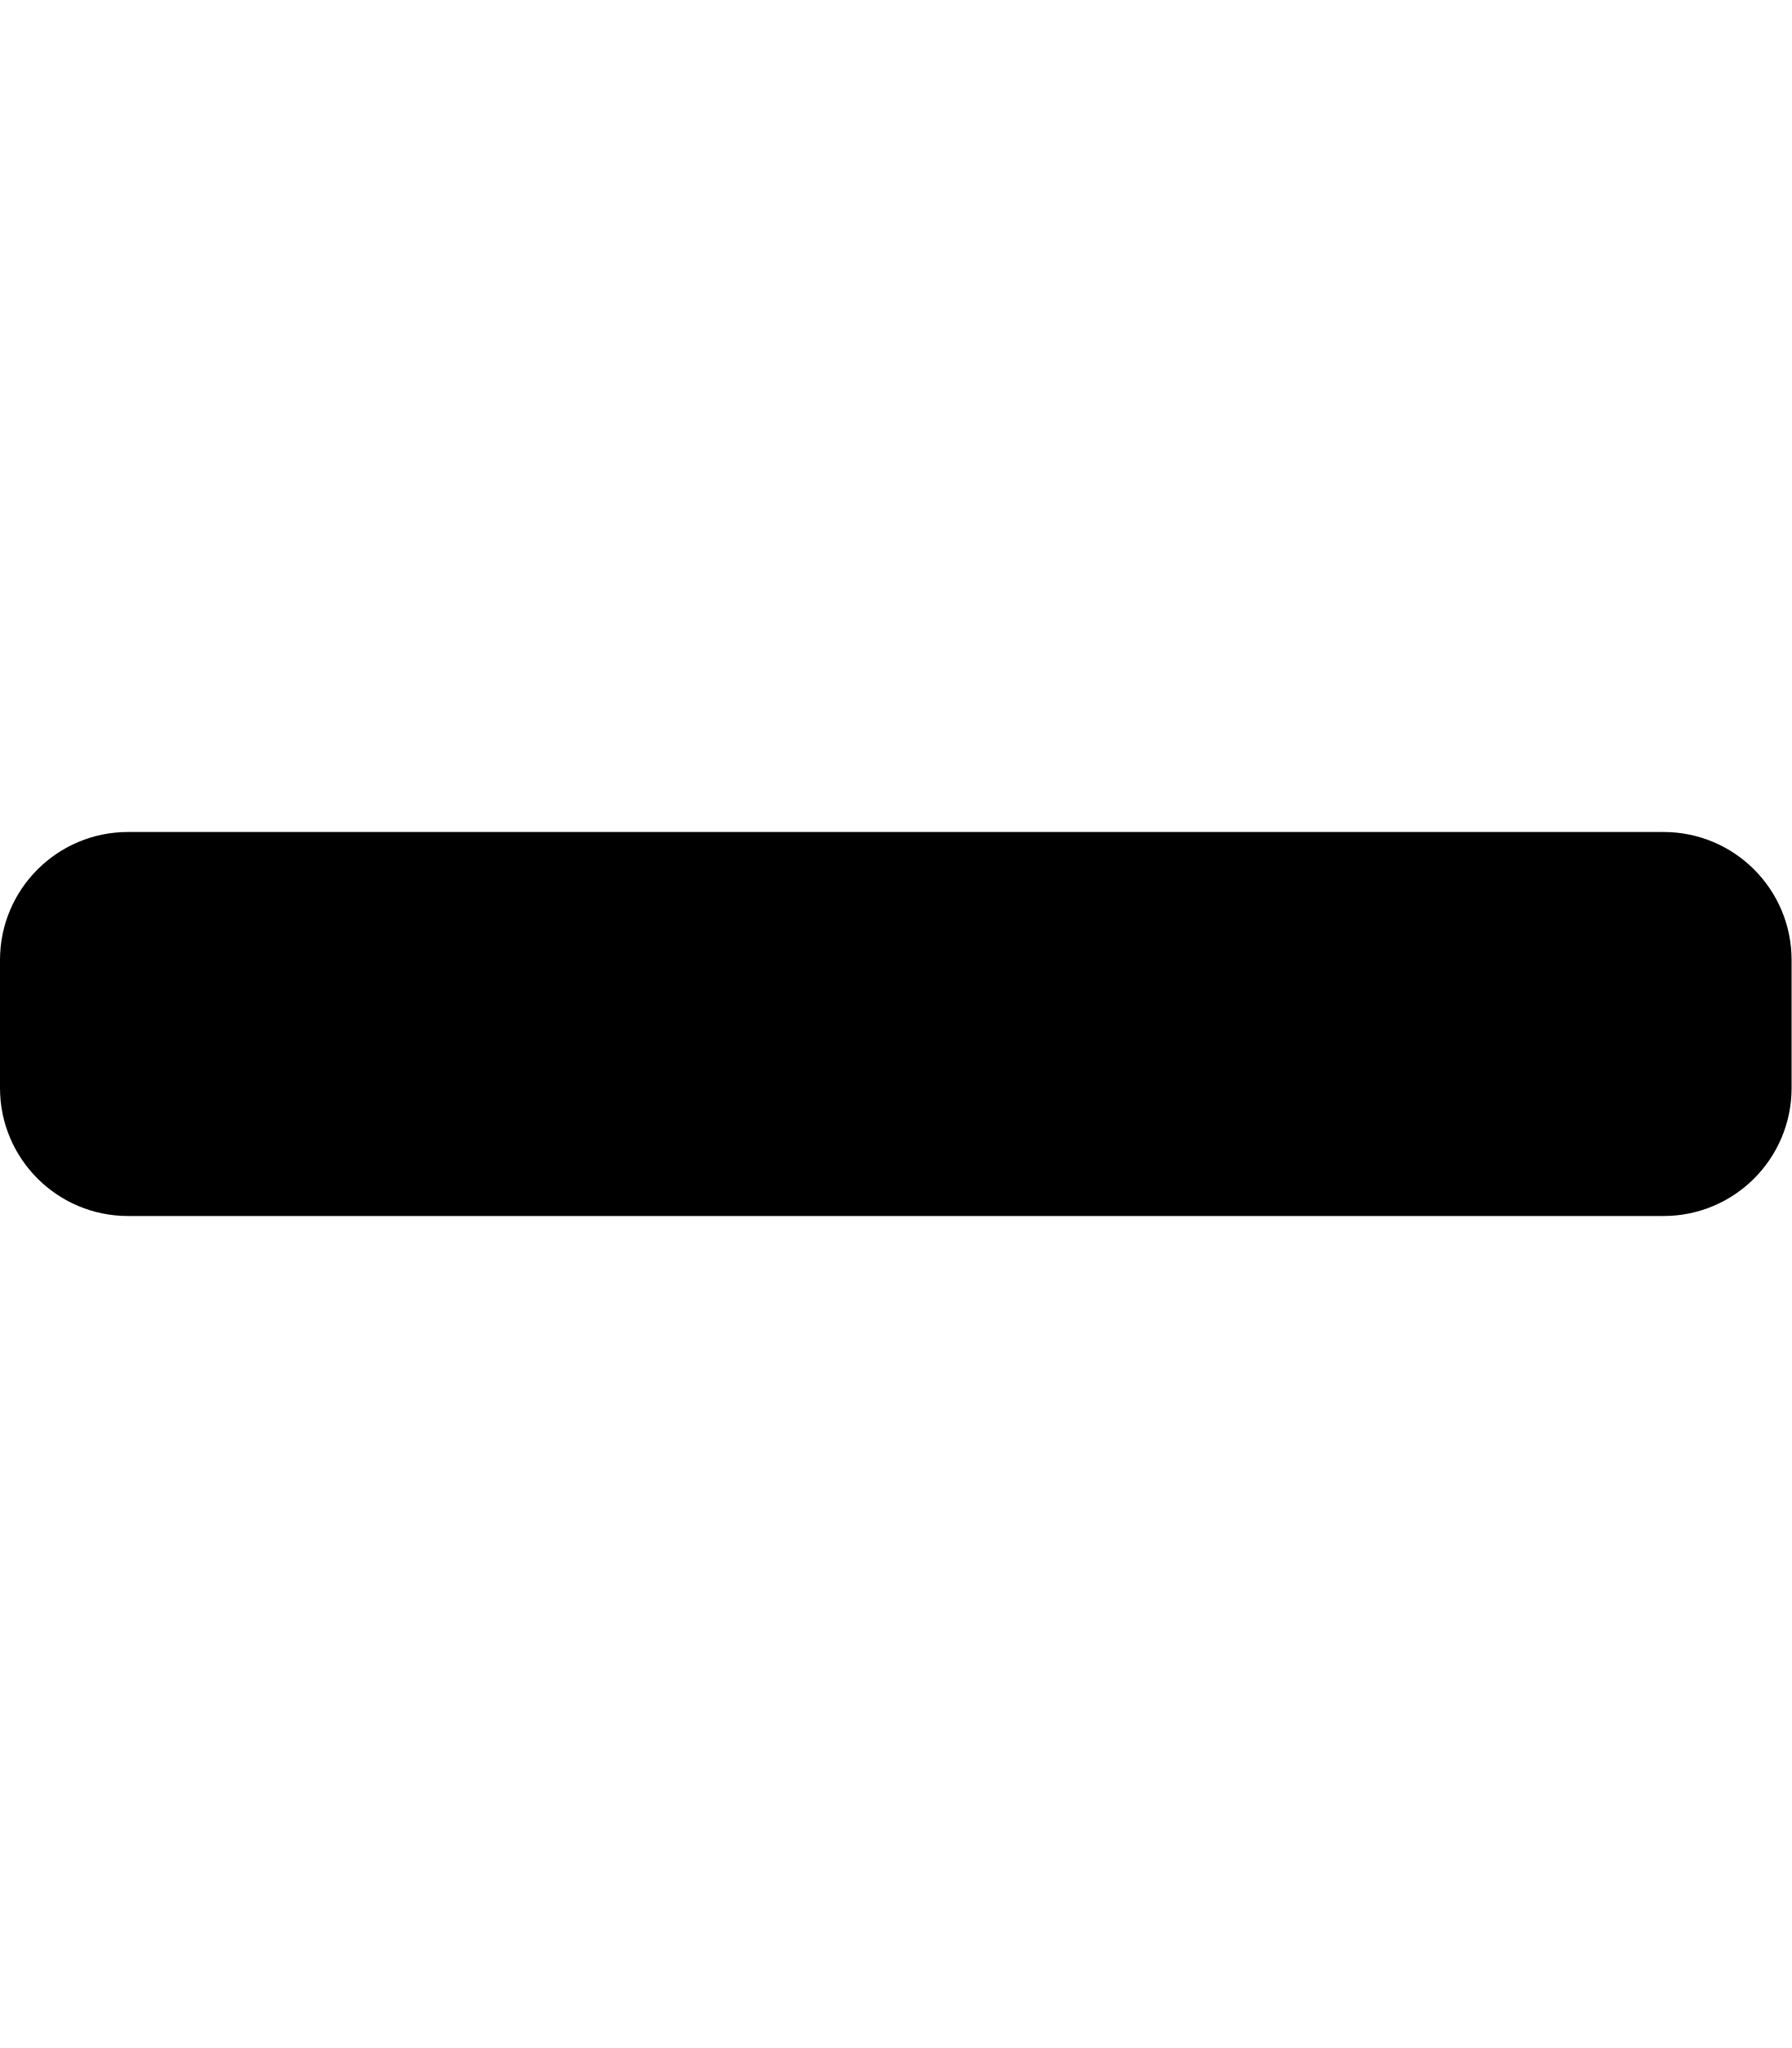
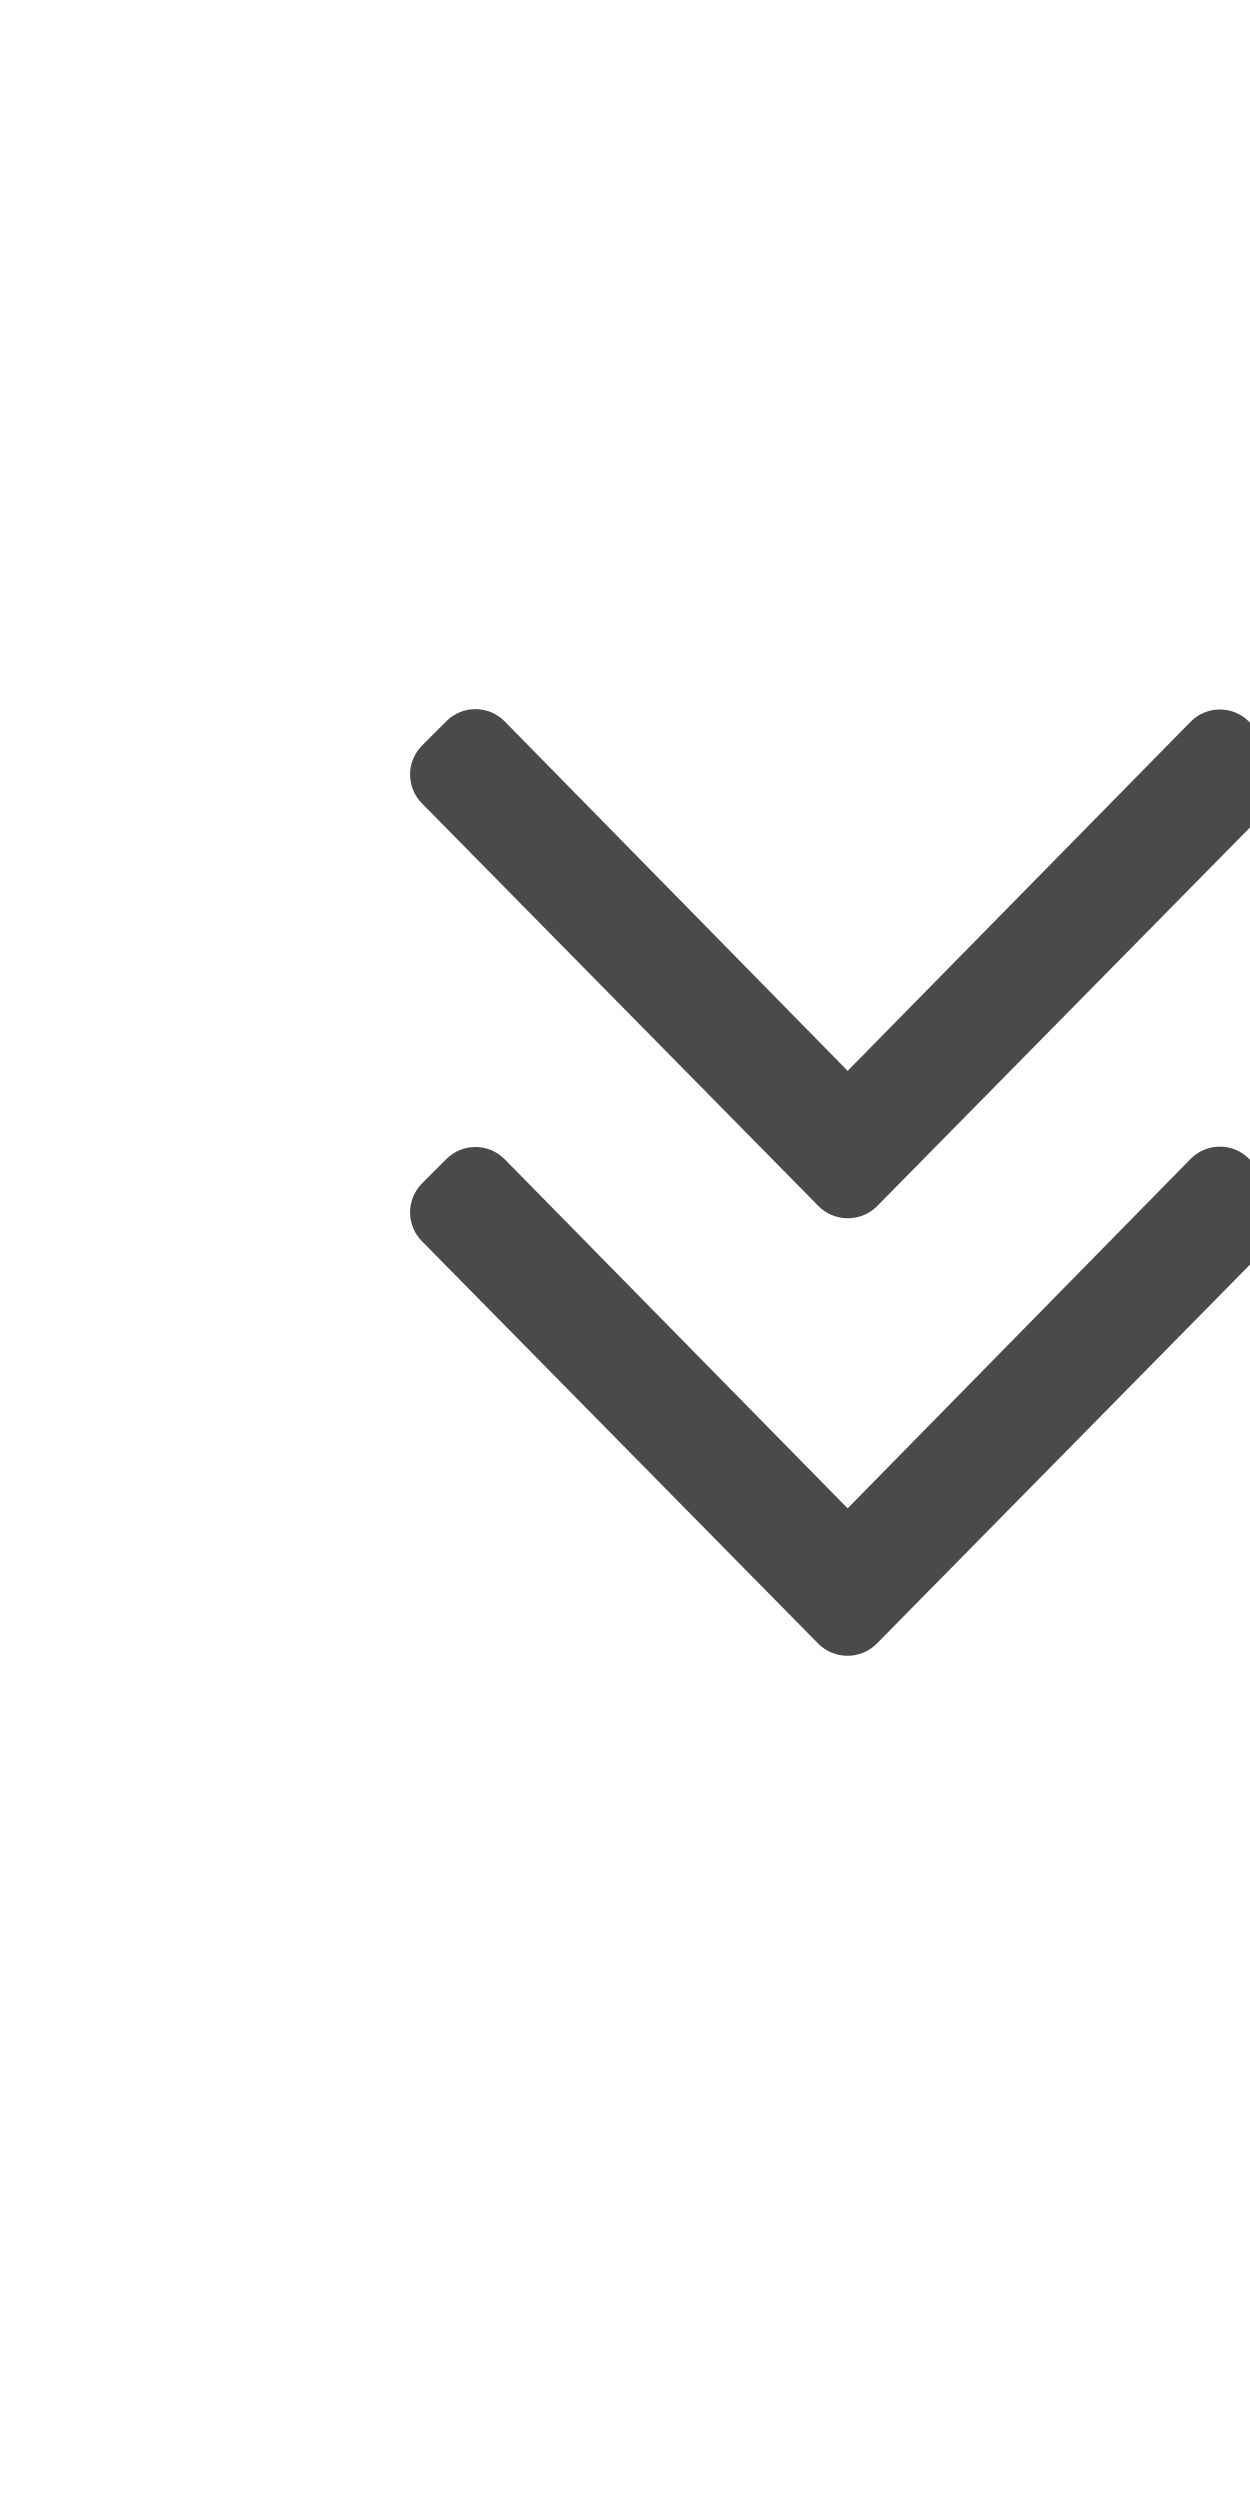
- <svg xmlns="http://www.w3.org/2000/svg" aria-hidden="true" focusable="false" data-prefix="fas" data-icon="minus" role="img" viewBox="0 0 448 512" class="svg-inline--fa fa-minus fa-w-14 fa-9x">
-   <path fill="currentColor" d="M416 208H32c-17.67 0-32 14.33-32 32v32c0 17.67 14.33 32 32 32h384c17.67 0 32-14.33 32-32v-32c0-17.67-14.33-32-32-32z" class="" />
+ <svg xmlns="http://www.w3.org/2000/svg" aria-hidden="true" focusable="false" data-prefix="fal" data-icon="angle-double-down" role="img" viewBox="0 0 256 512" class="svg-inline--fa fa-angle-double-down fa-w-8 fa-9x">
+   <path fill="#4a4a4a" transform="scale(0.7) translate(120, 90)" d="M119.5 262.9L3.5 145.1c-4.7-4.7-4.7-12.3 0-17l7.1-7.1c4.7-4.7 12.3-4.7 17 0L128 223.3l100.4-102.2c4.7-4.7 12.3-4.7 17 0l7.1 7.1c4.7 4.7 4.7 12.3 0 17L136.5 263c-4.7 4.6-12.3 4.6-17-.1zm17 128l116-117.8c4.7-4.7 4.7-12.3 0-17l-7.1-7.1c-4.7-4.7-12.3-4.7-17 0L128 351.3 27.6 249.1c-4.7-4.7-12.3-4.7-17 0l-7.1 7.1c-4.7 4.7-4.7 12.3 0 17l116 117.8c4.7 4.6 12.3 4.6 17-.1z" class="" />
</svg>
